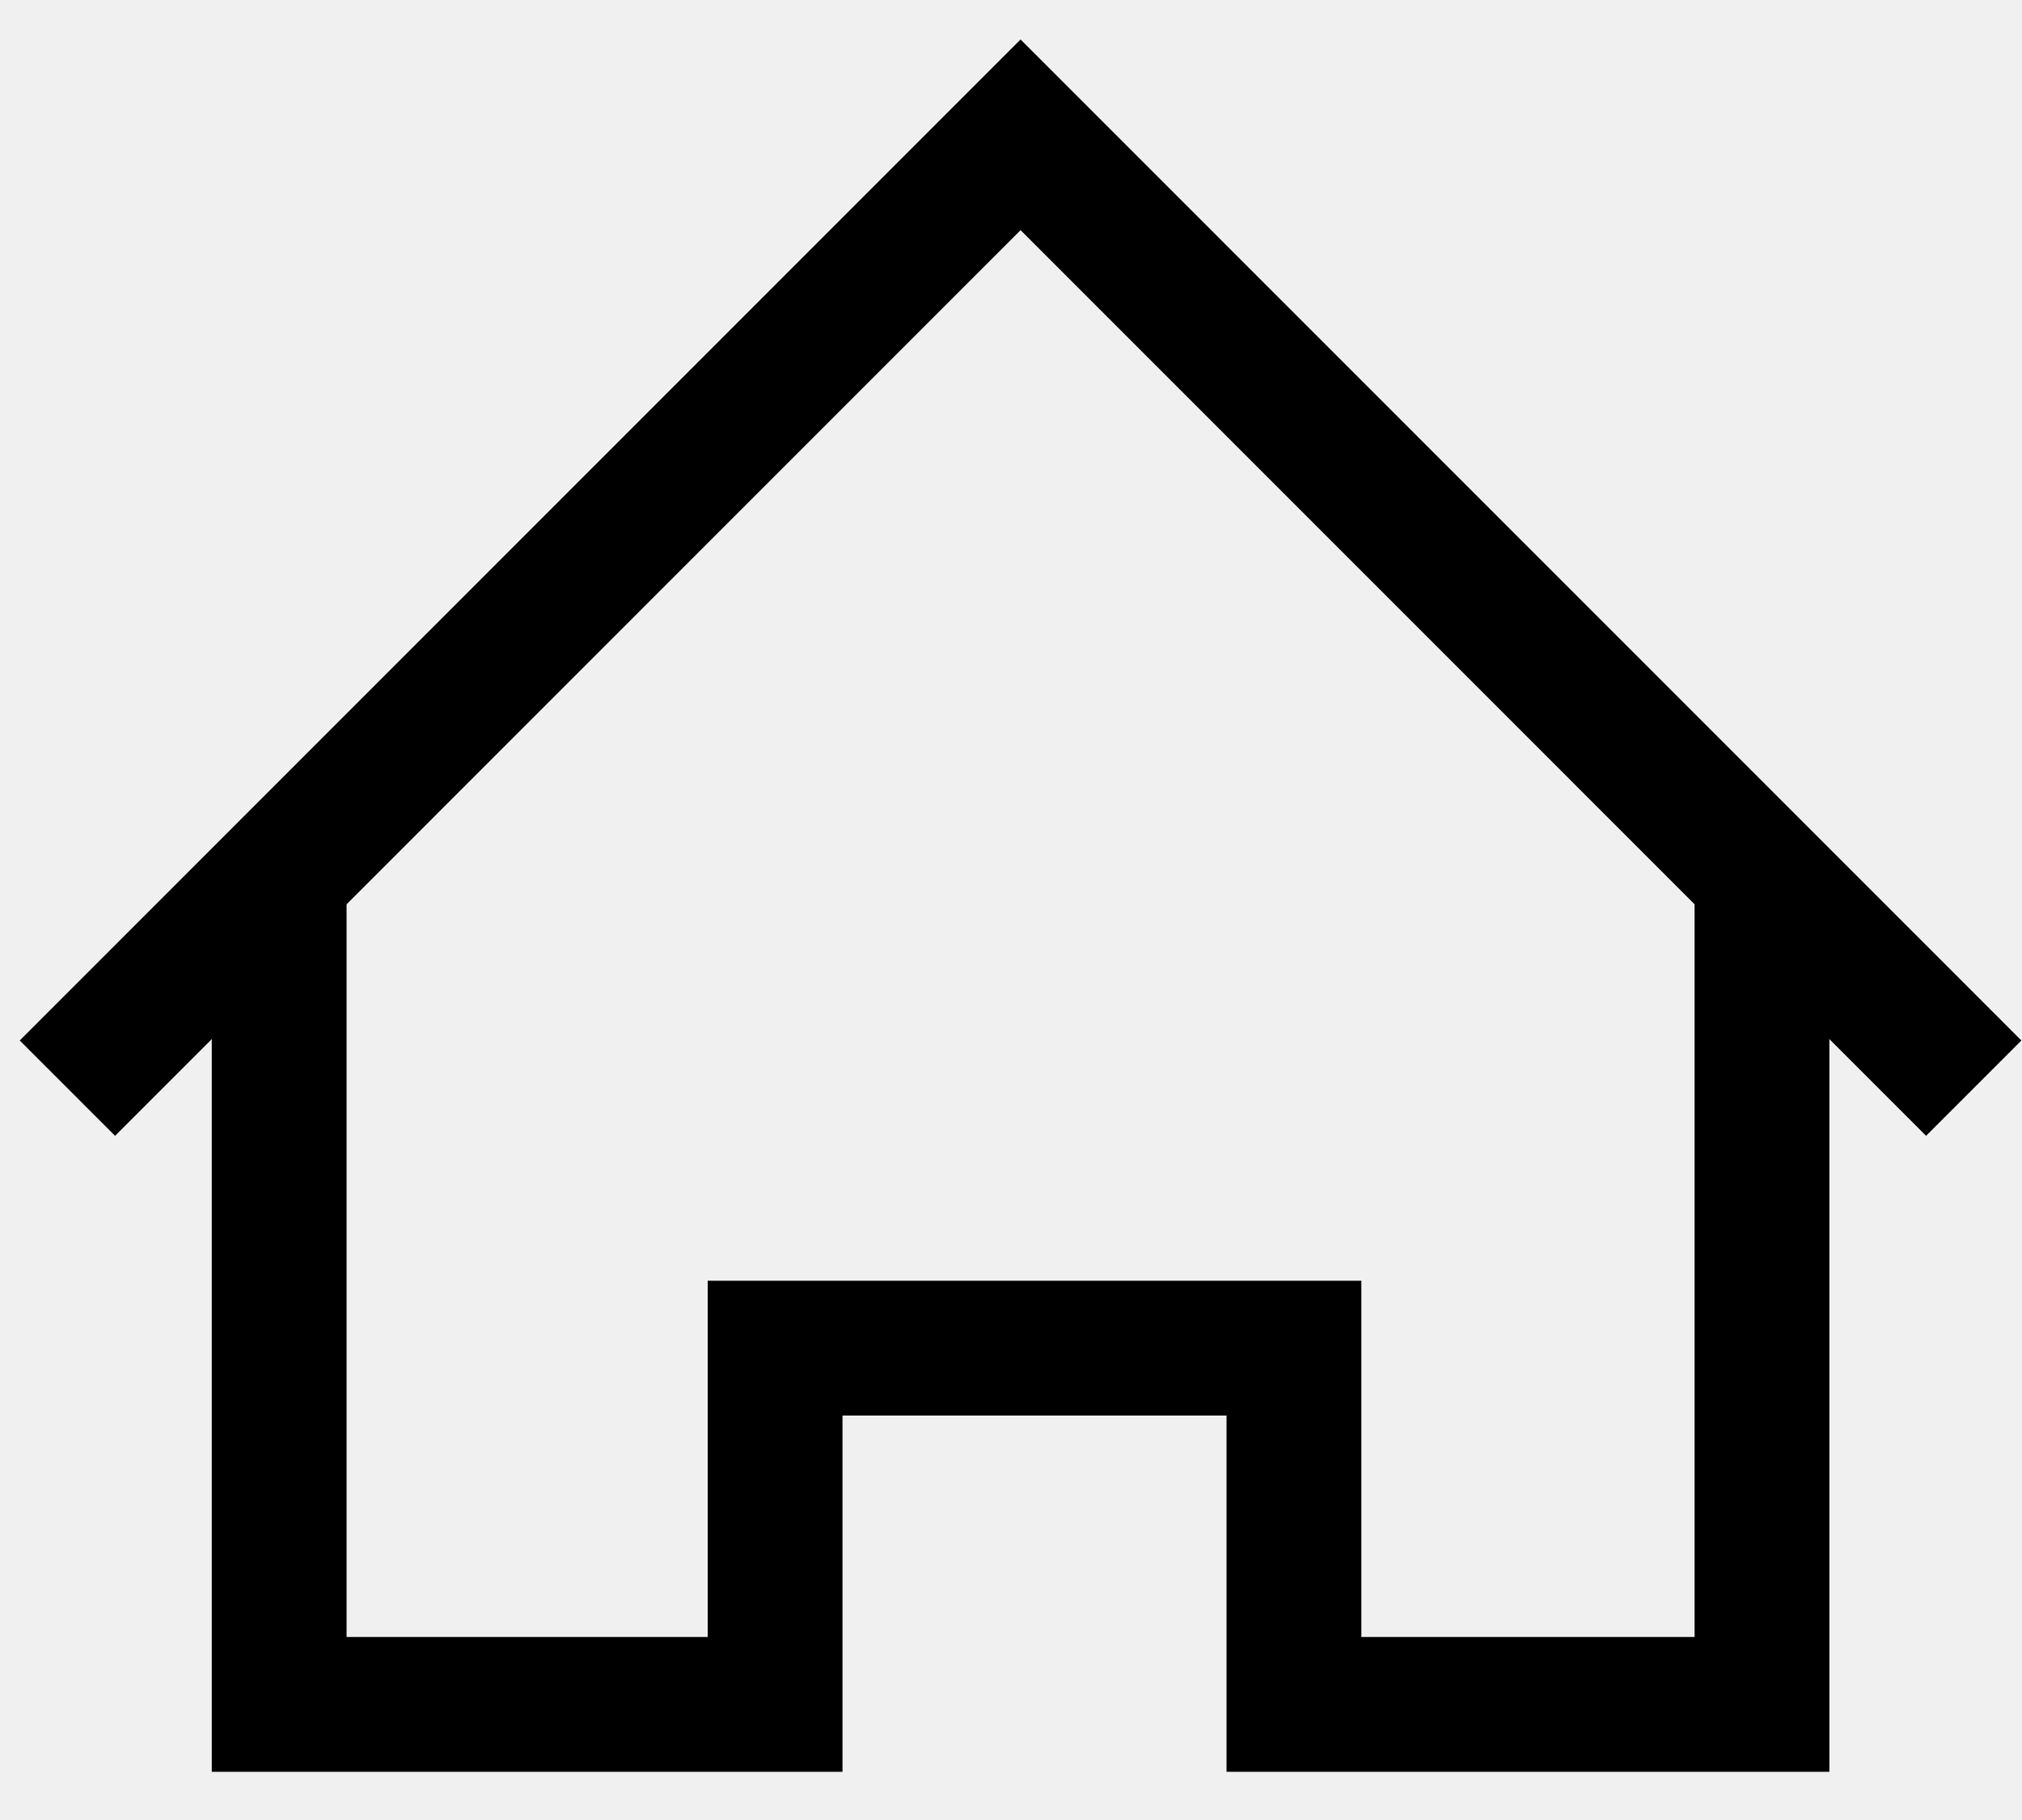
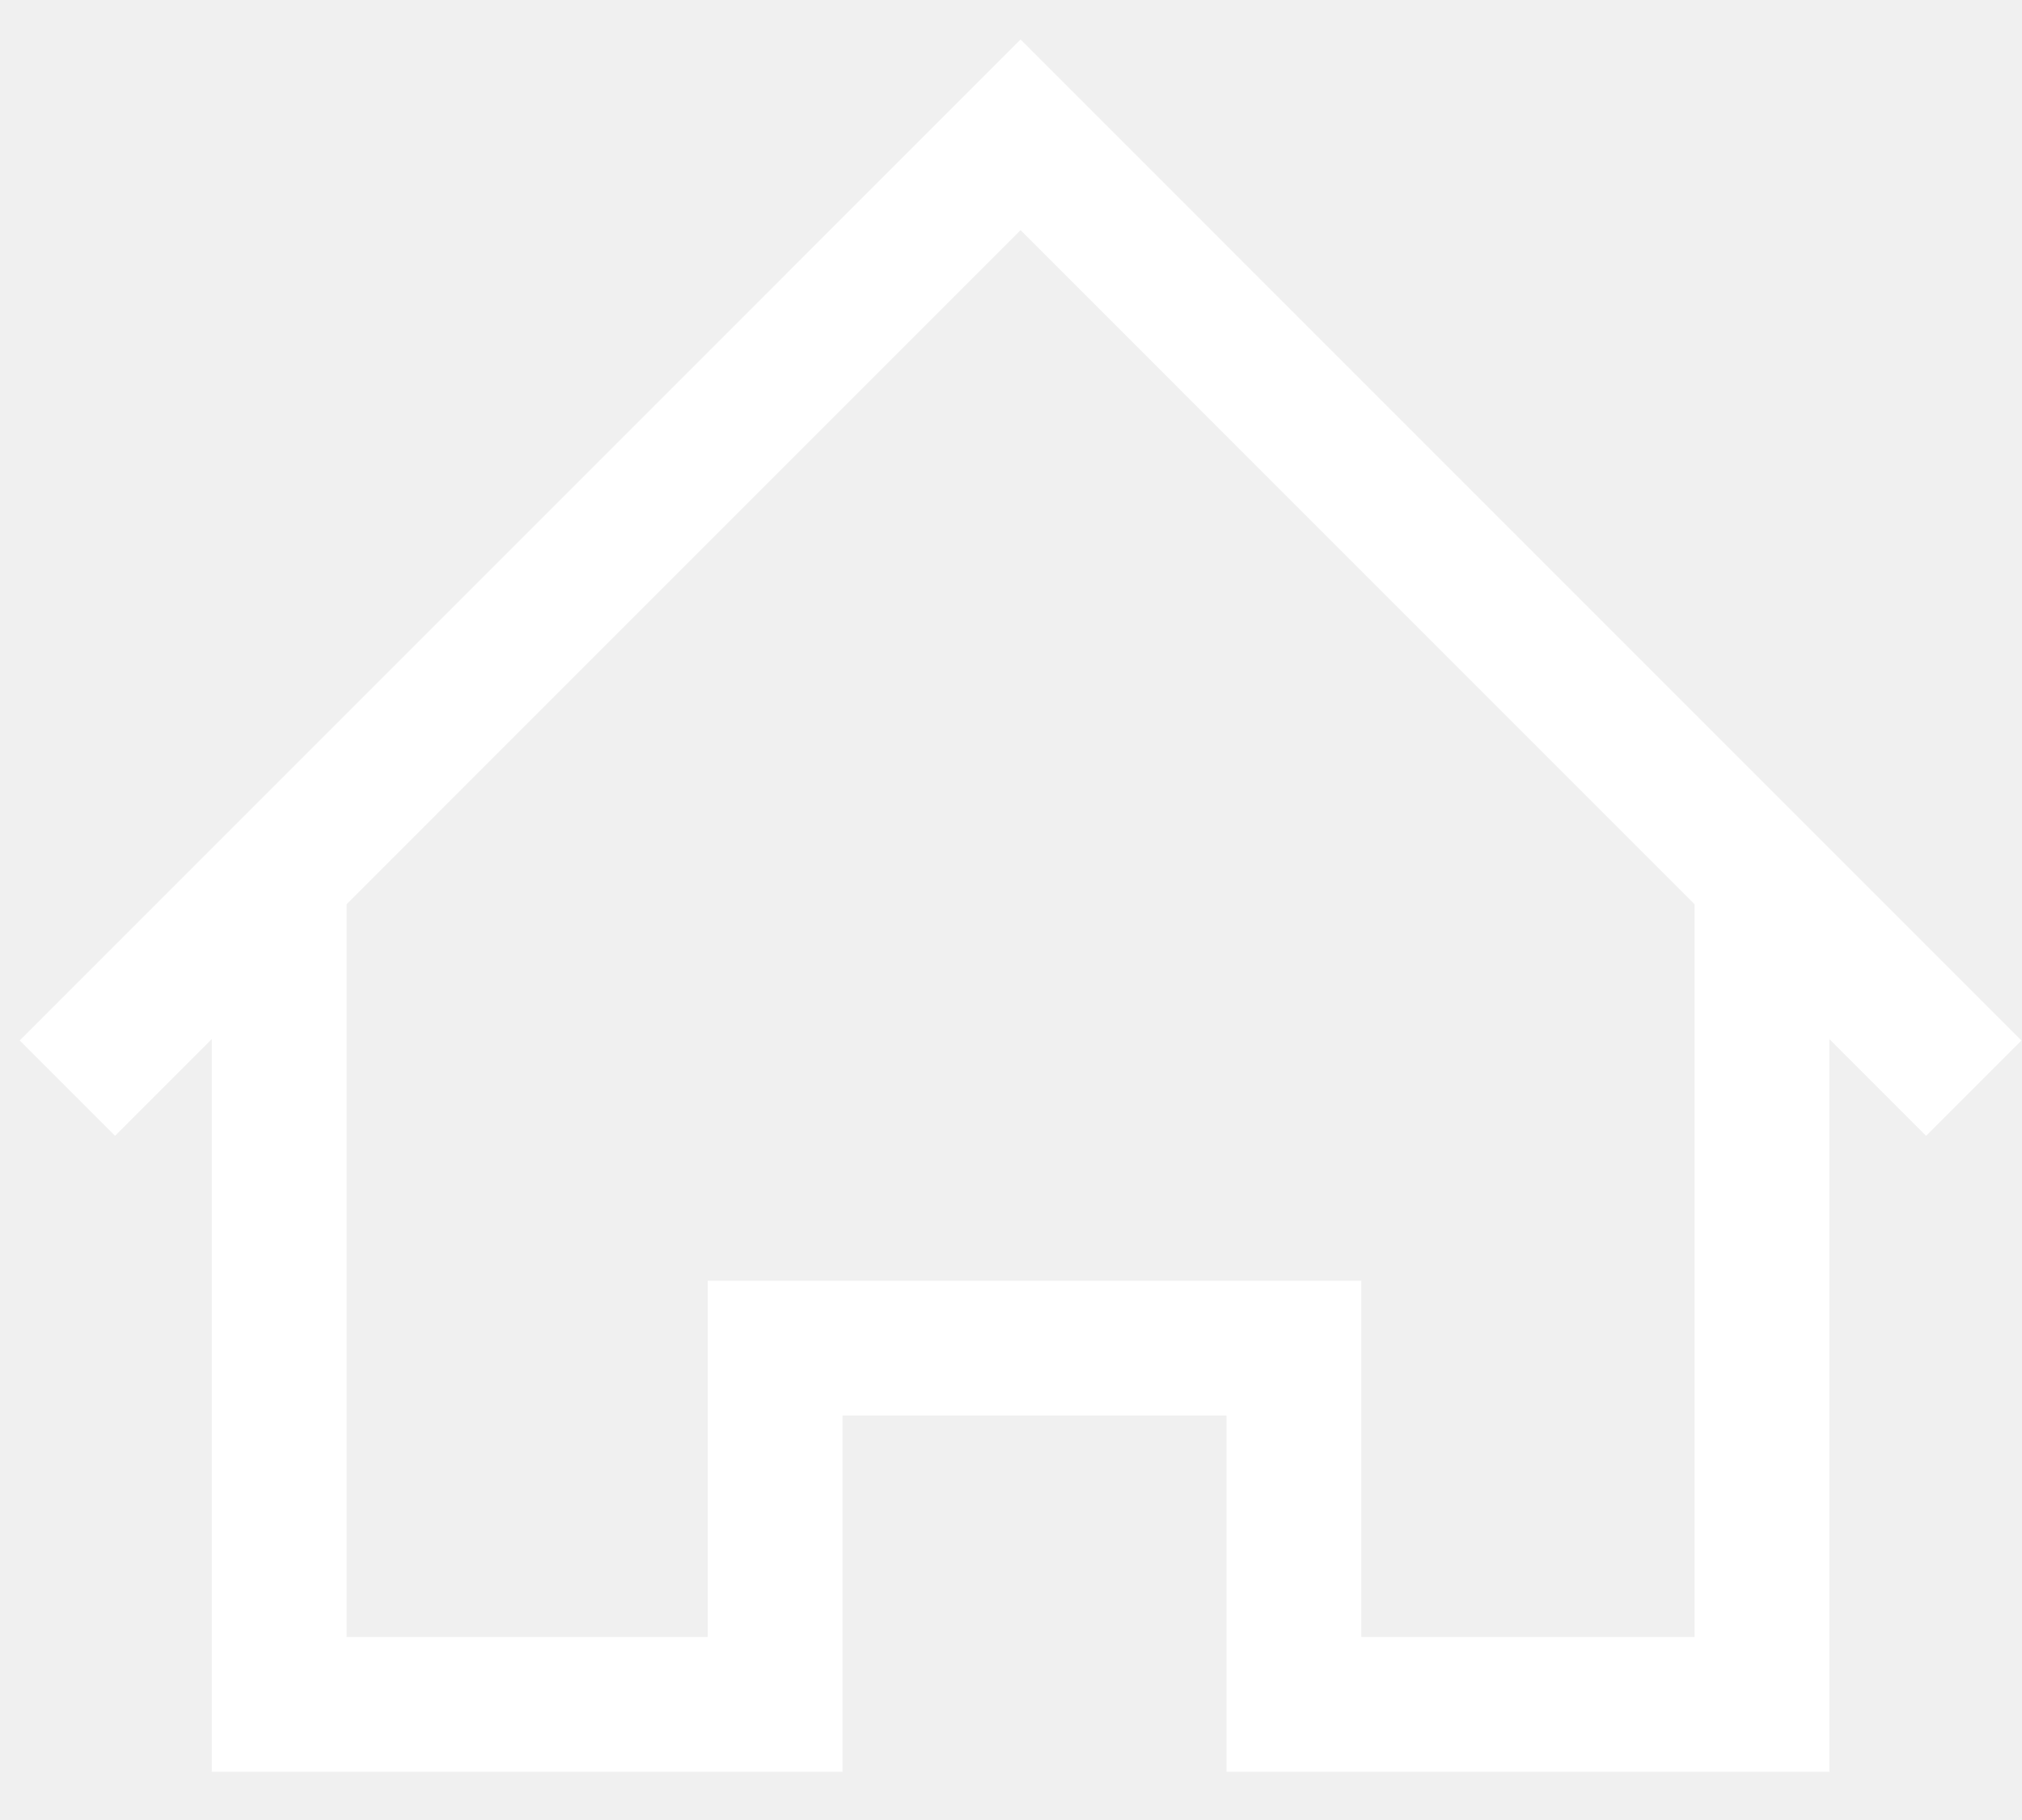
<svg xmlns="http://www.w3.org/2000/svg" width="30" height="27" viewBox="0 0 30 27" fill="none">
-   <path d="M1 16.143L15.142 2L29.284 16.143" stroke="black" stroke-width="2" />
-   <path d="M4.142 13.285V25.285H11.5V20H19.198V25.285H26.142V13.285" stroke="black" stroke-width="2" />
+   <path d="M1 16.143L15.142 2L29.284 16.143" stroke="white" stroke-width="2" />
+   <path d="M4.142 13.285V25.285H11.5V20H19.198V25.285H26.142V13.285" stroke="white" stroke-width="2" />
</svg>
